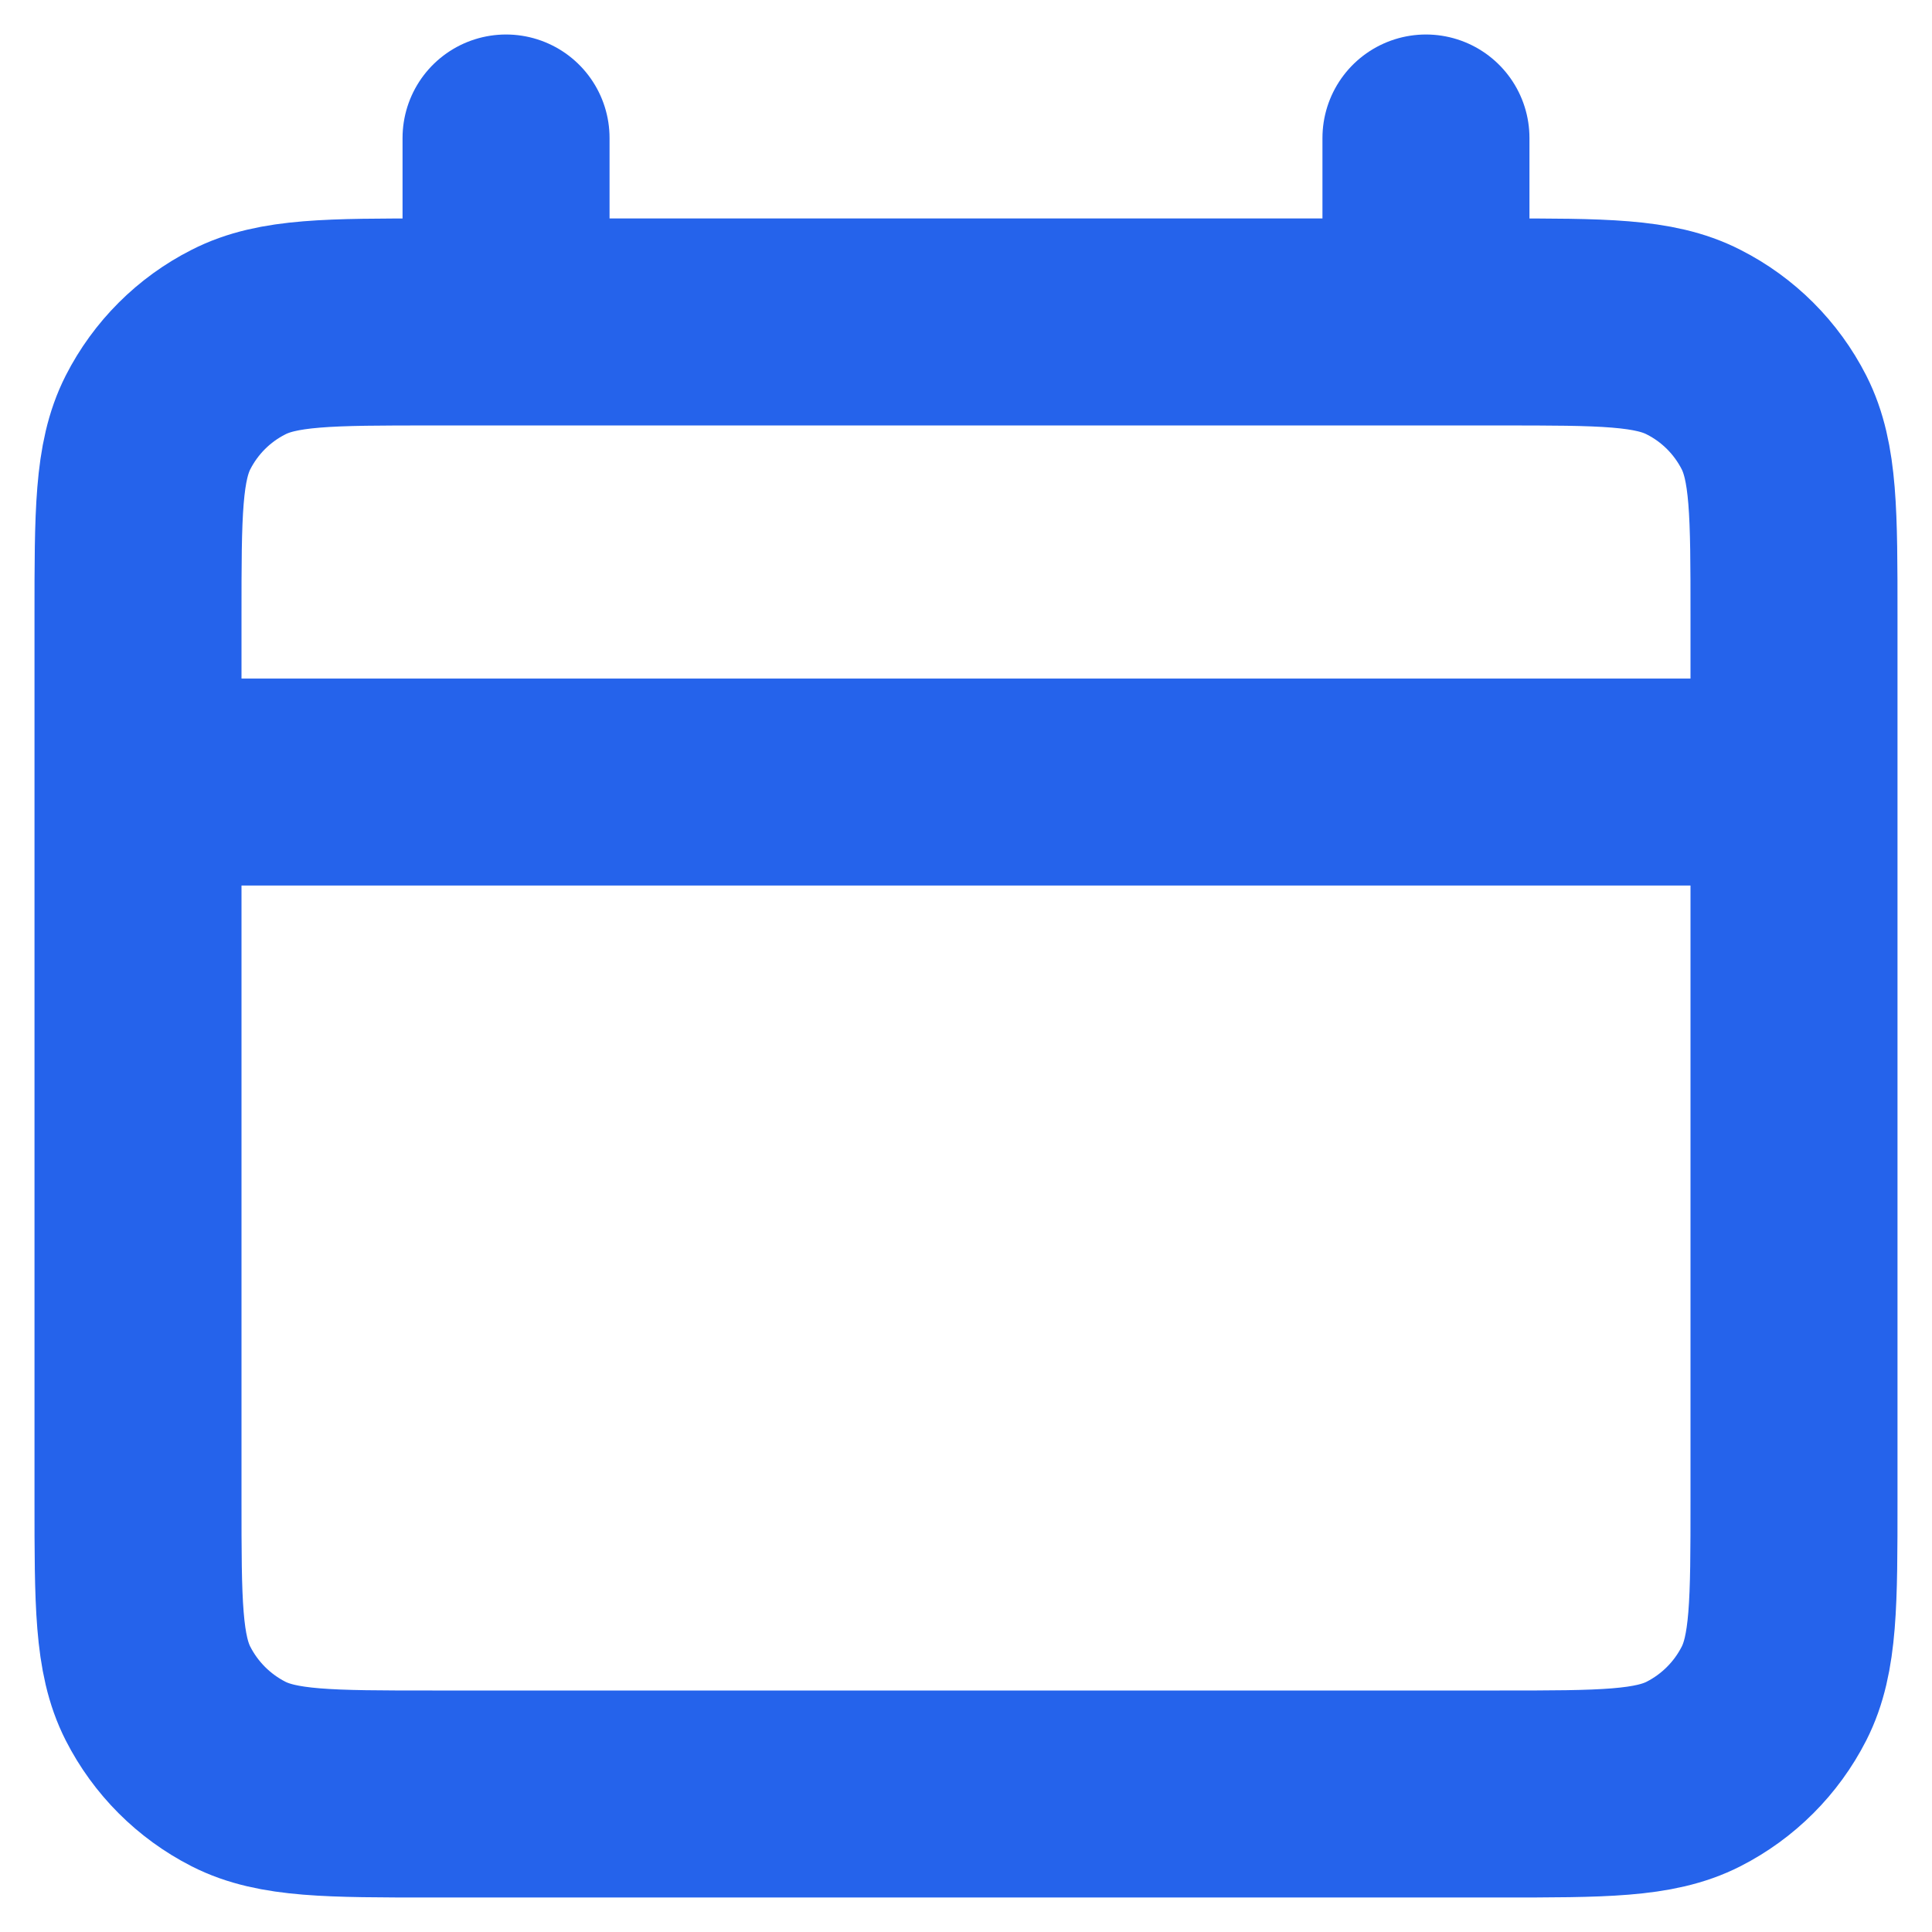
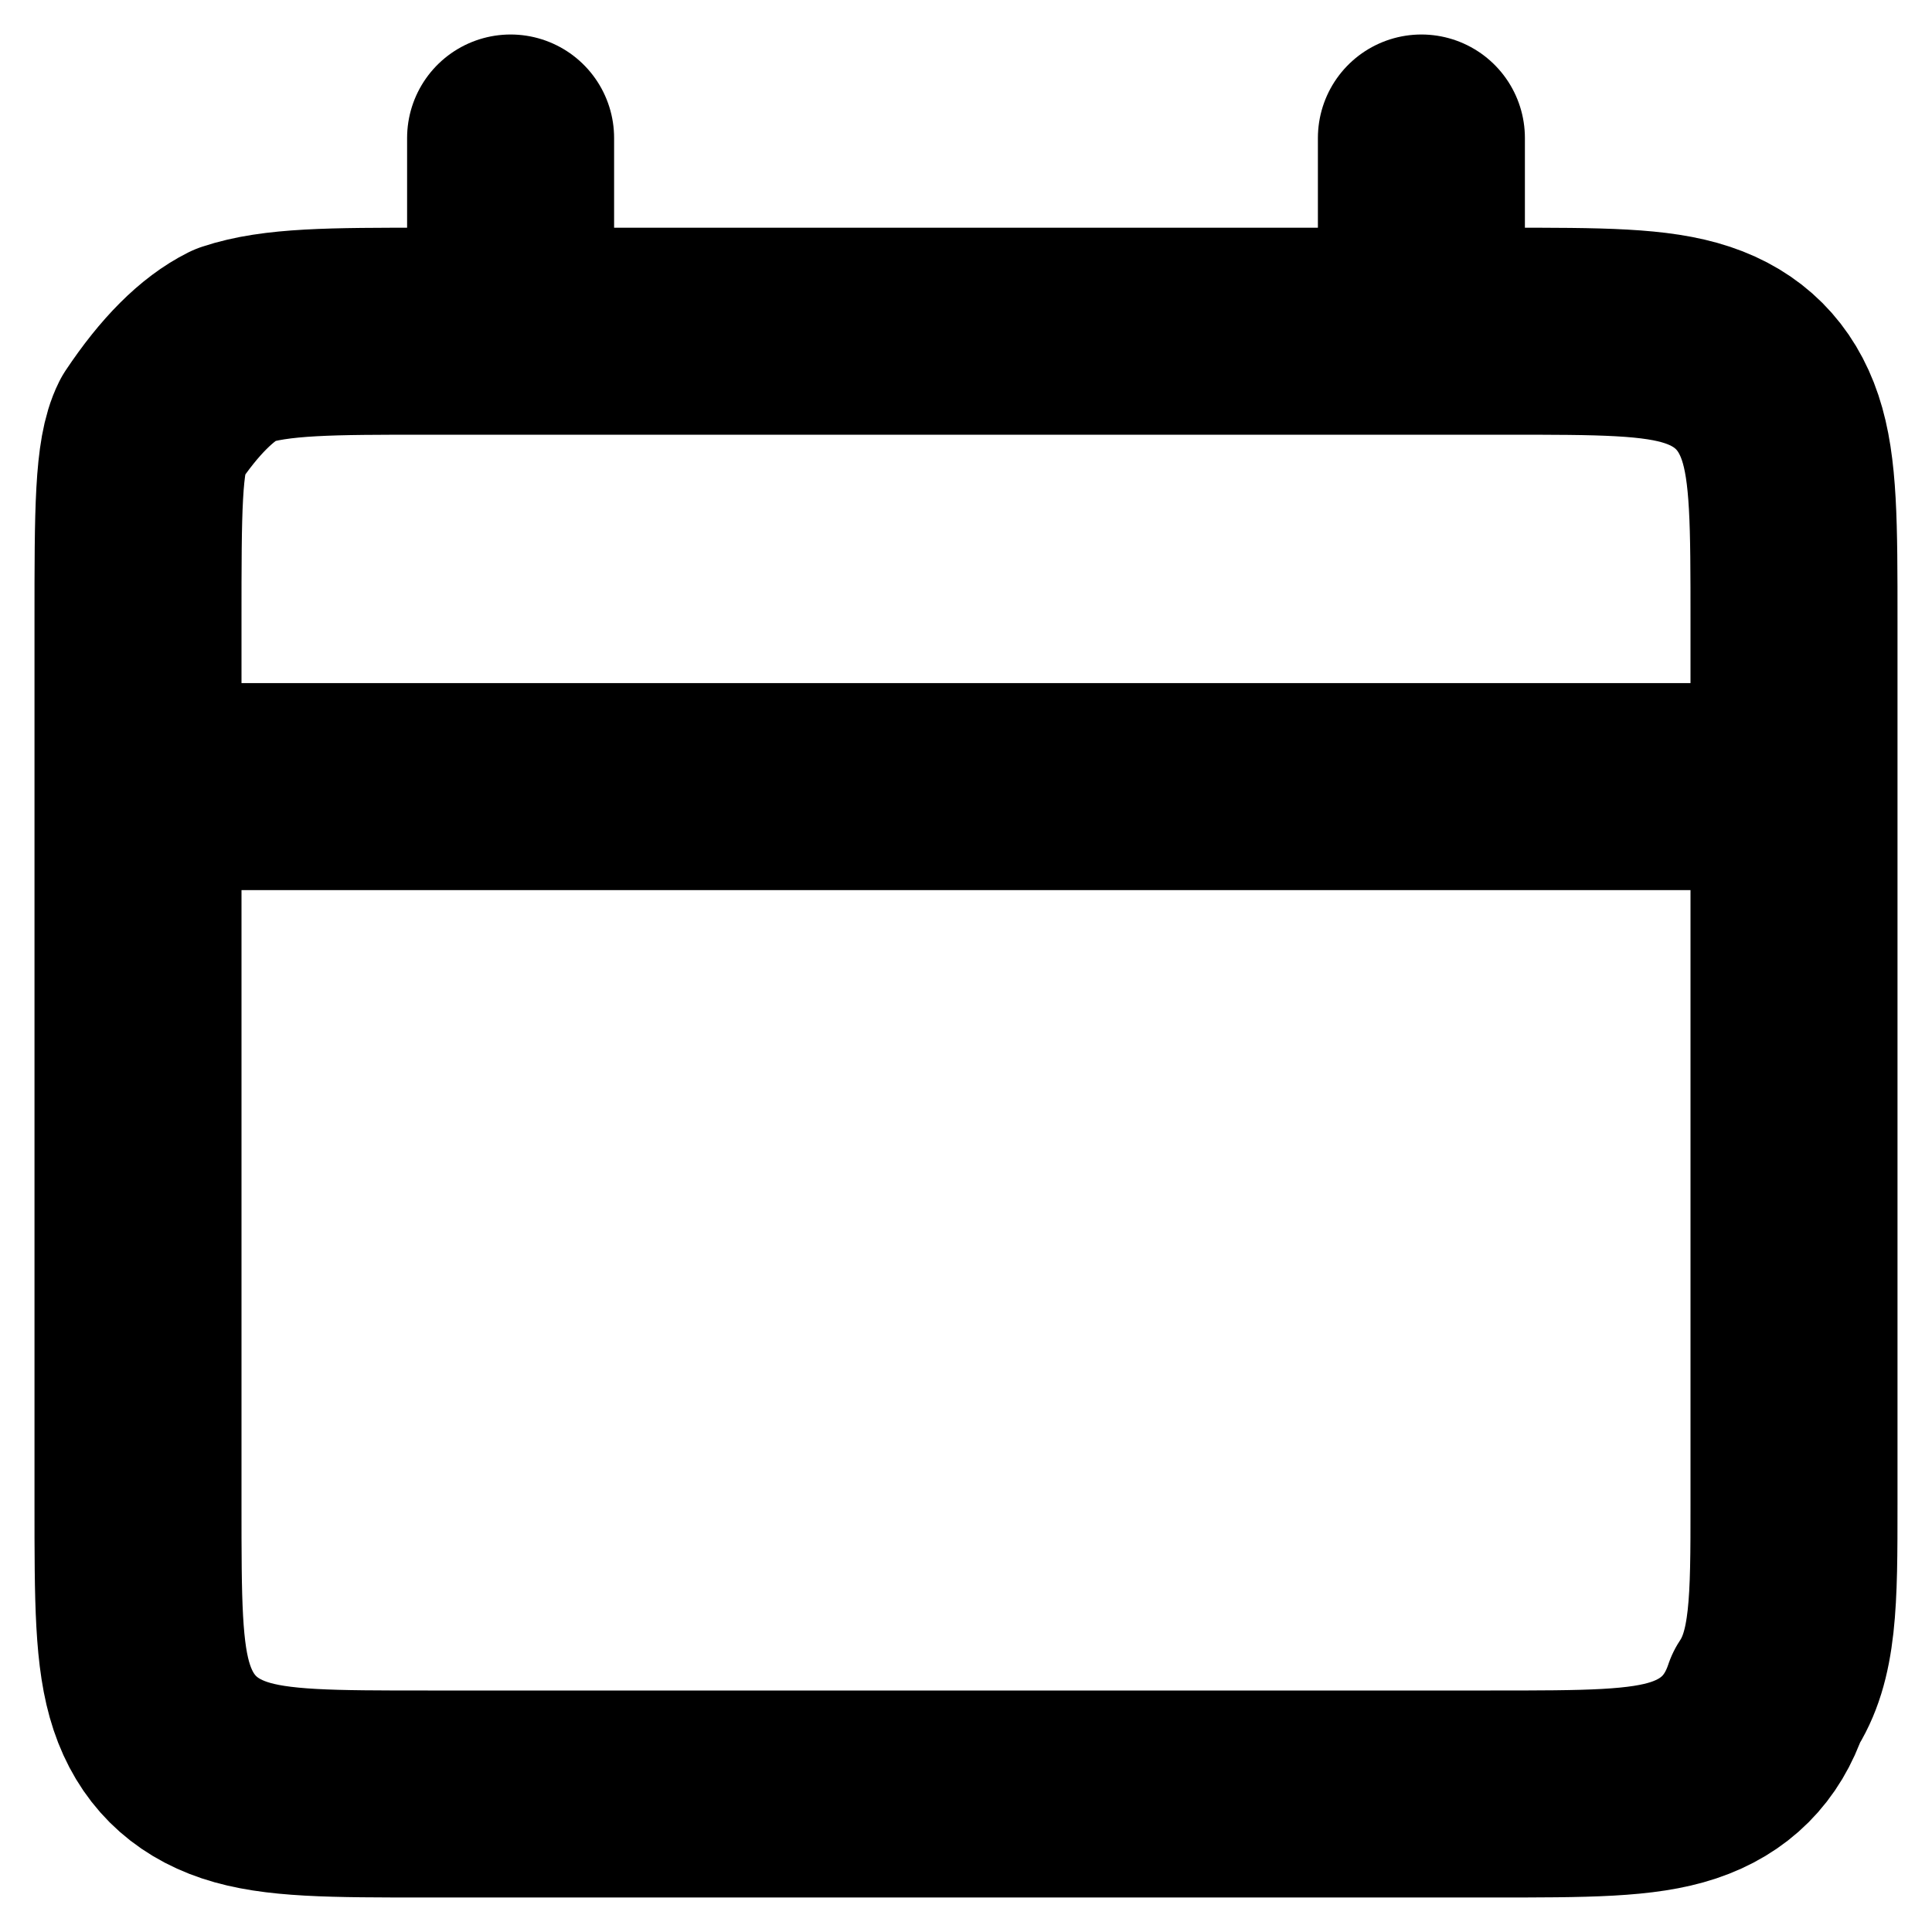
- <svg xmlns="http://www.w3.org/2000/svg" width="14" height="14" viewBox="0 0 14 14" fill="none">
-   <path d="M1 5.667H13M3.667 1V2.333M10.333 1V2.333M3.133 13H10.867C11.613 13 11.987 13 12.272 12.855C12.523 12.727 12.727 12.523 12.855 12.272C13 11.987 13 11.613 13 10.867V4.467C13 3.72 13 3.347 12.855 3.061C12.727 2.81 12.523 2.606 12.272 2.479C11.987 2.333 11.613 2.333 10.867 2.333H3.133C2.387 2.333 2.013 2.333 1.728 2.479C1.477 2.606 1.273 2.81 1.145 3.061C1 3.347 1 3.72 1 4.467V10.867C1 11.613 1 11.987 1.145 12.272C1.273 12.523 1.477 12.727 1.728 12.855C2.013 13 2.387 13 3.133 13Z" stroke="#2563EB" stroke-width="1.5" stroke-linecap="round" stroke-linejoin="round" />
+ <svg xmlns="http://www.w3.org/2000/svg" version="1.1" id="Layer_1" x="0px" y="0px" viewBox="0 0 14 14" style="enable-background:new 0 0 14 14;" xml:space="preserve">
+   <style type="text/css">
+ 	.st0{fill:none;stroke:#000000;stroke-width:1.5;stroke-linecap:round;stroke-linejoin:round;}
+ </style>
+   <path class="st0" d="M1,5.7h12 M3.7,1v1.3 M10.3,1v1.3 M3.1,13h7.7c0.7,0,1.1,0,1.4-0.1c0.3-0.1,0.5-0.3,0.6-0.6  C13,12,13,11.6,13,10.9V4.5c0-0.7,0-1.1-0.1-1.4c-0.1-0.3-0.3-0.5-0.6-0.6c-0.3-0.1-0.7-0.1-1.4-0.1H3.1c-0.7,0-1.1,0-1.4,0.1  C1.5,2.6,1.3,2.8,1.1,3.1C1,3.3,1,3.7,1,4.5v6.4c0,0.7,0,1.1,0.1,1.4c0.1,0.3,0.3,0.5,0.6,0.6C2,13,2.4,13,3.1,13z" />
</svg>
